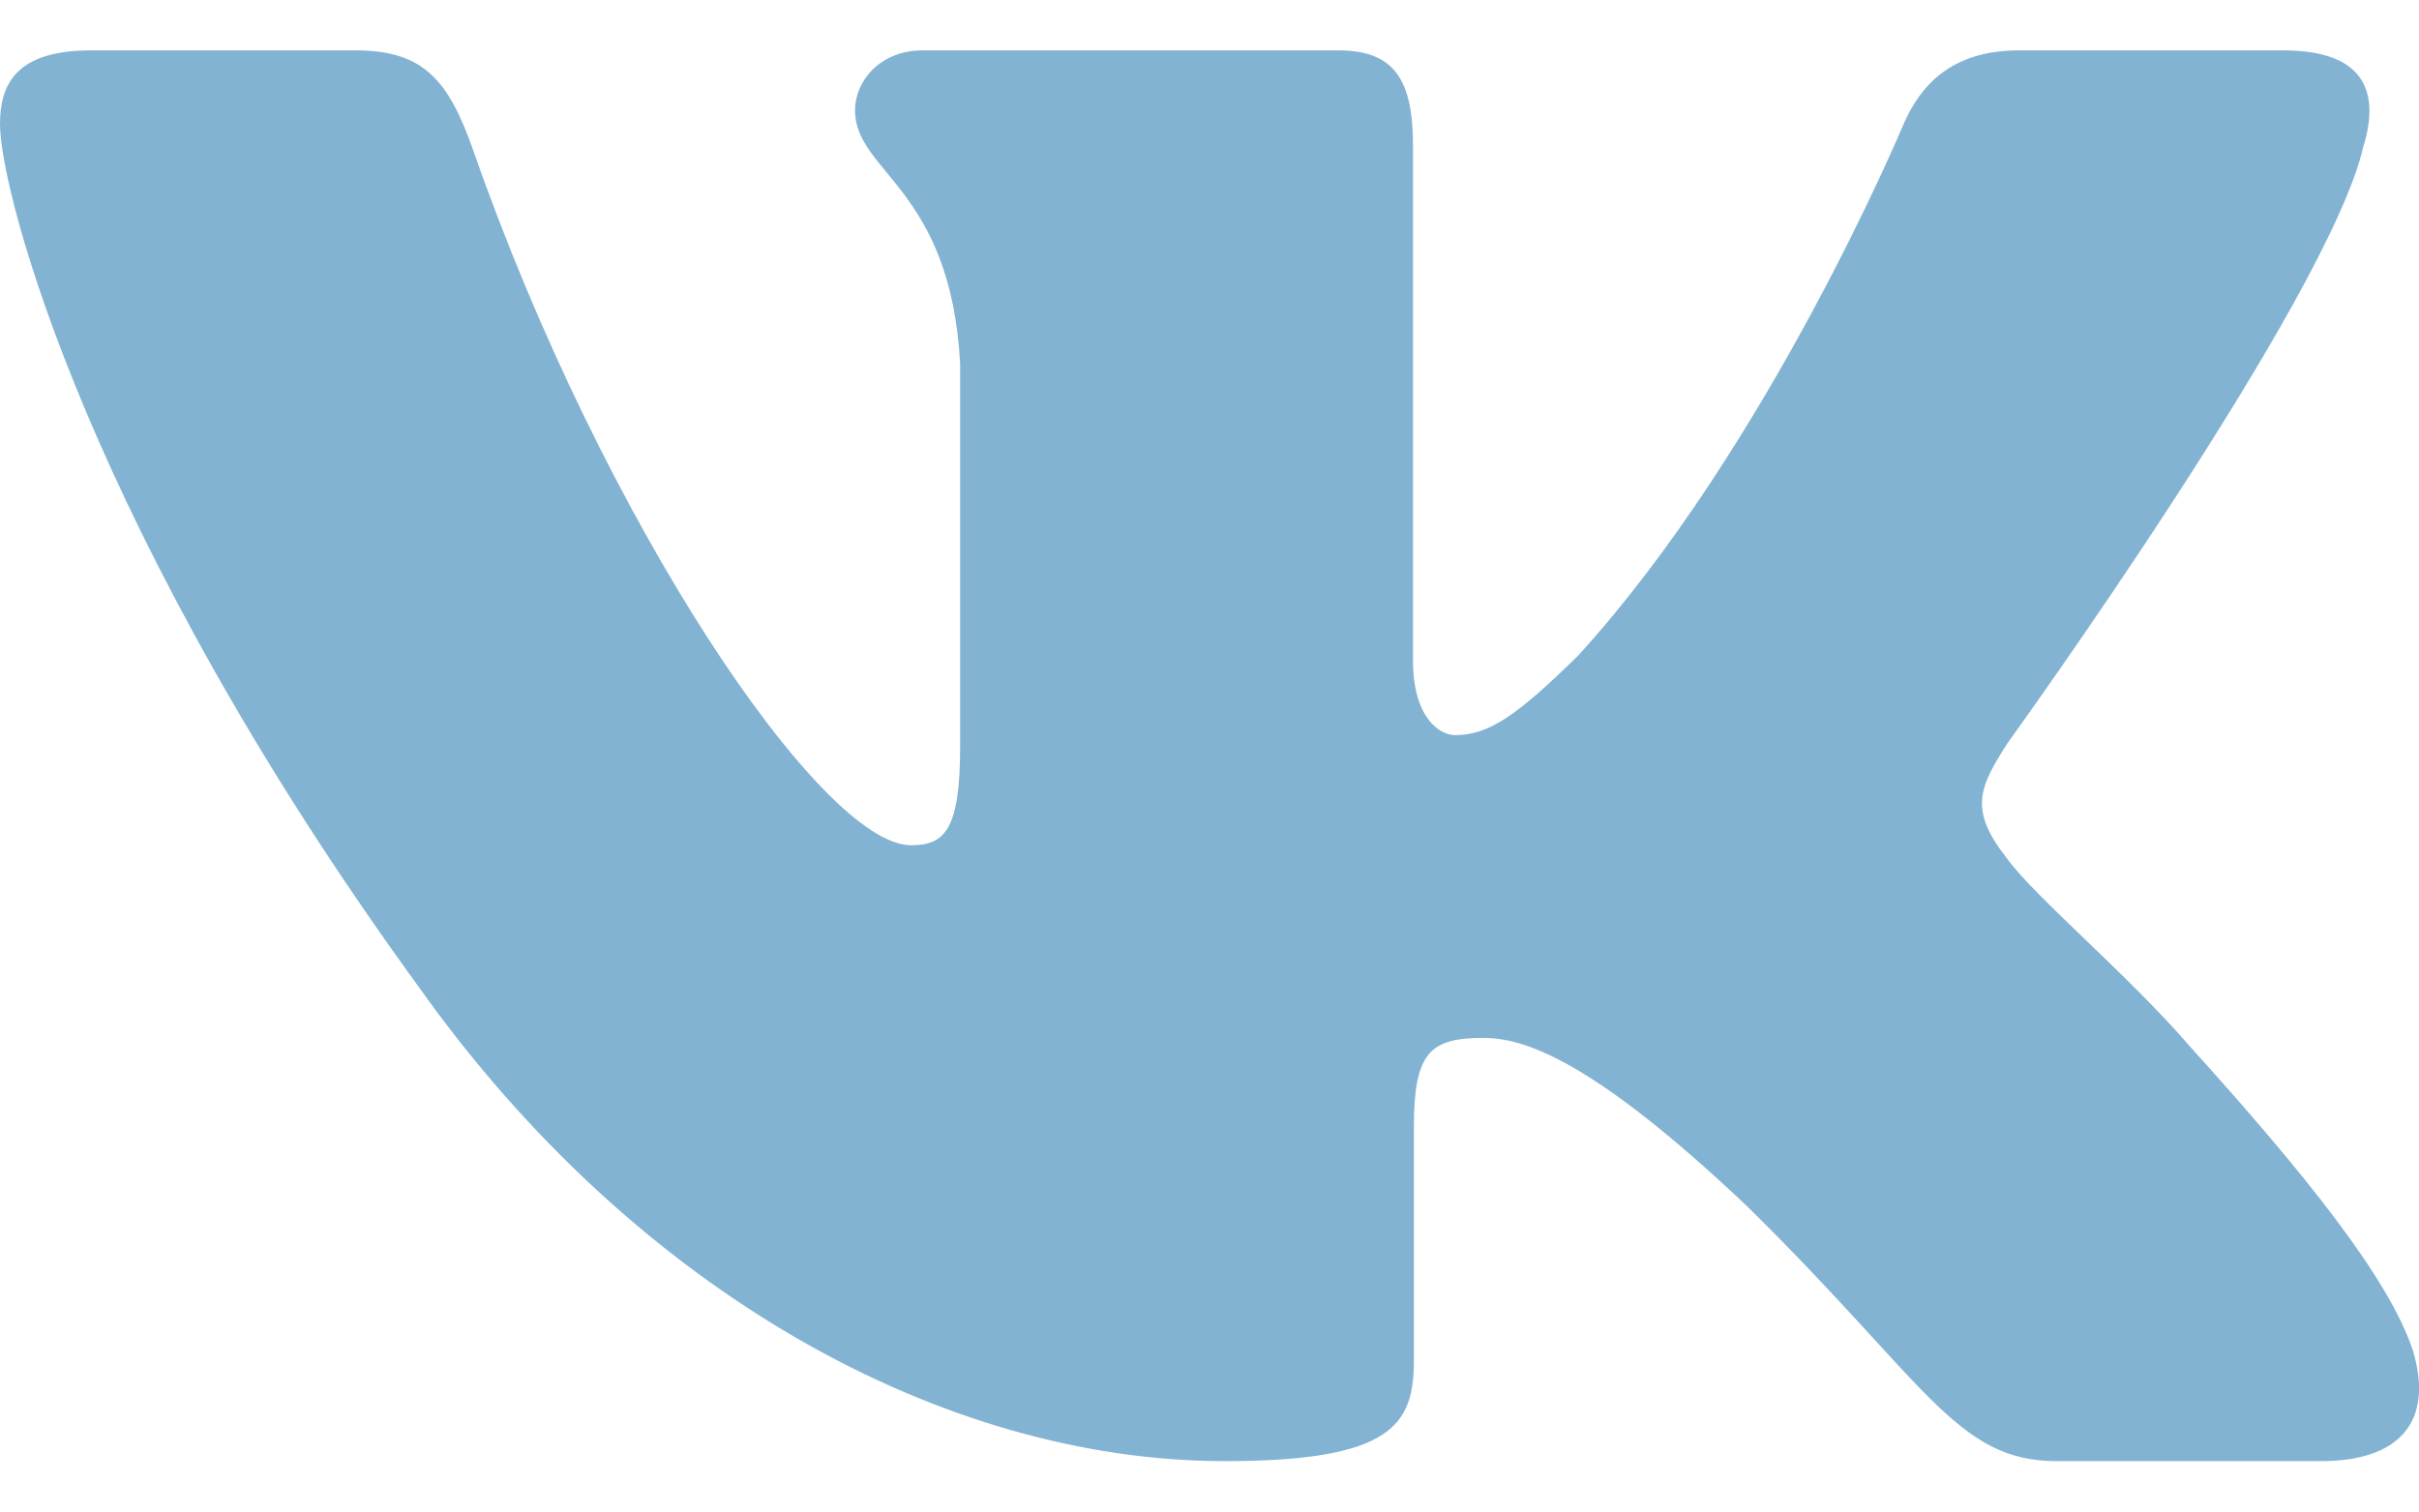
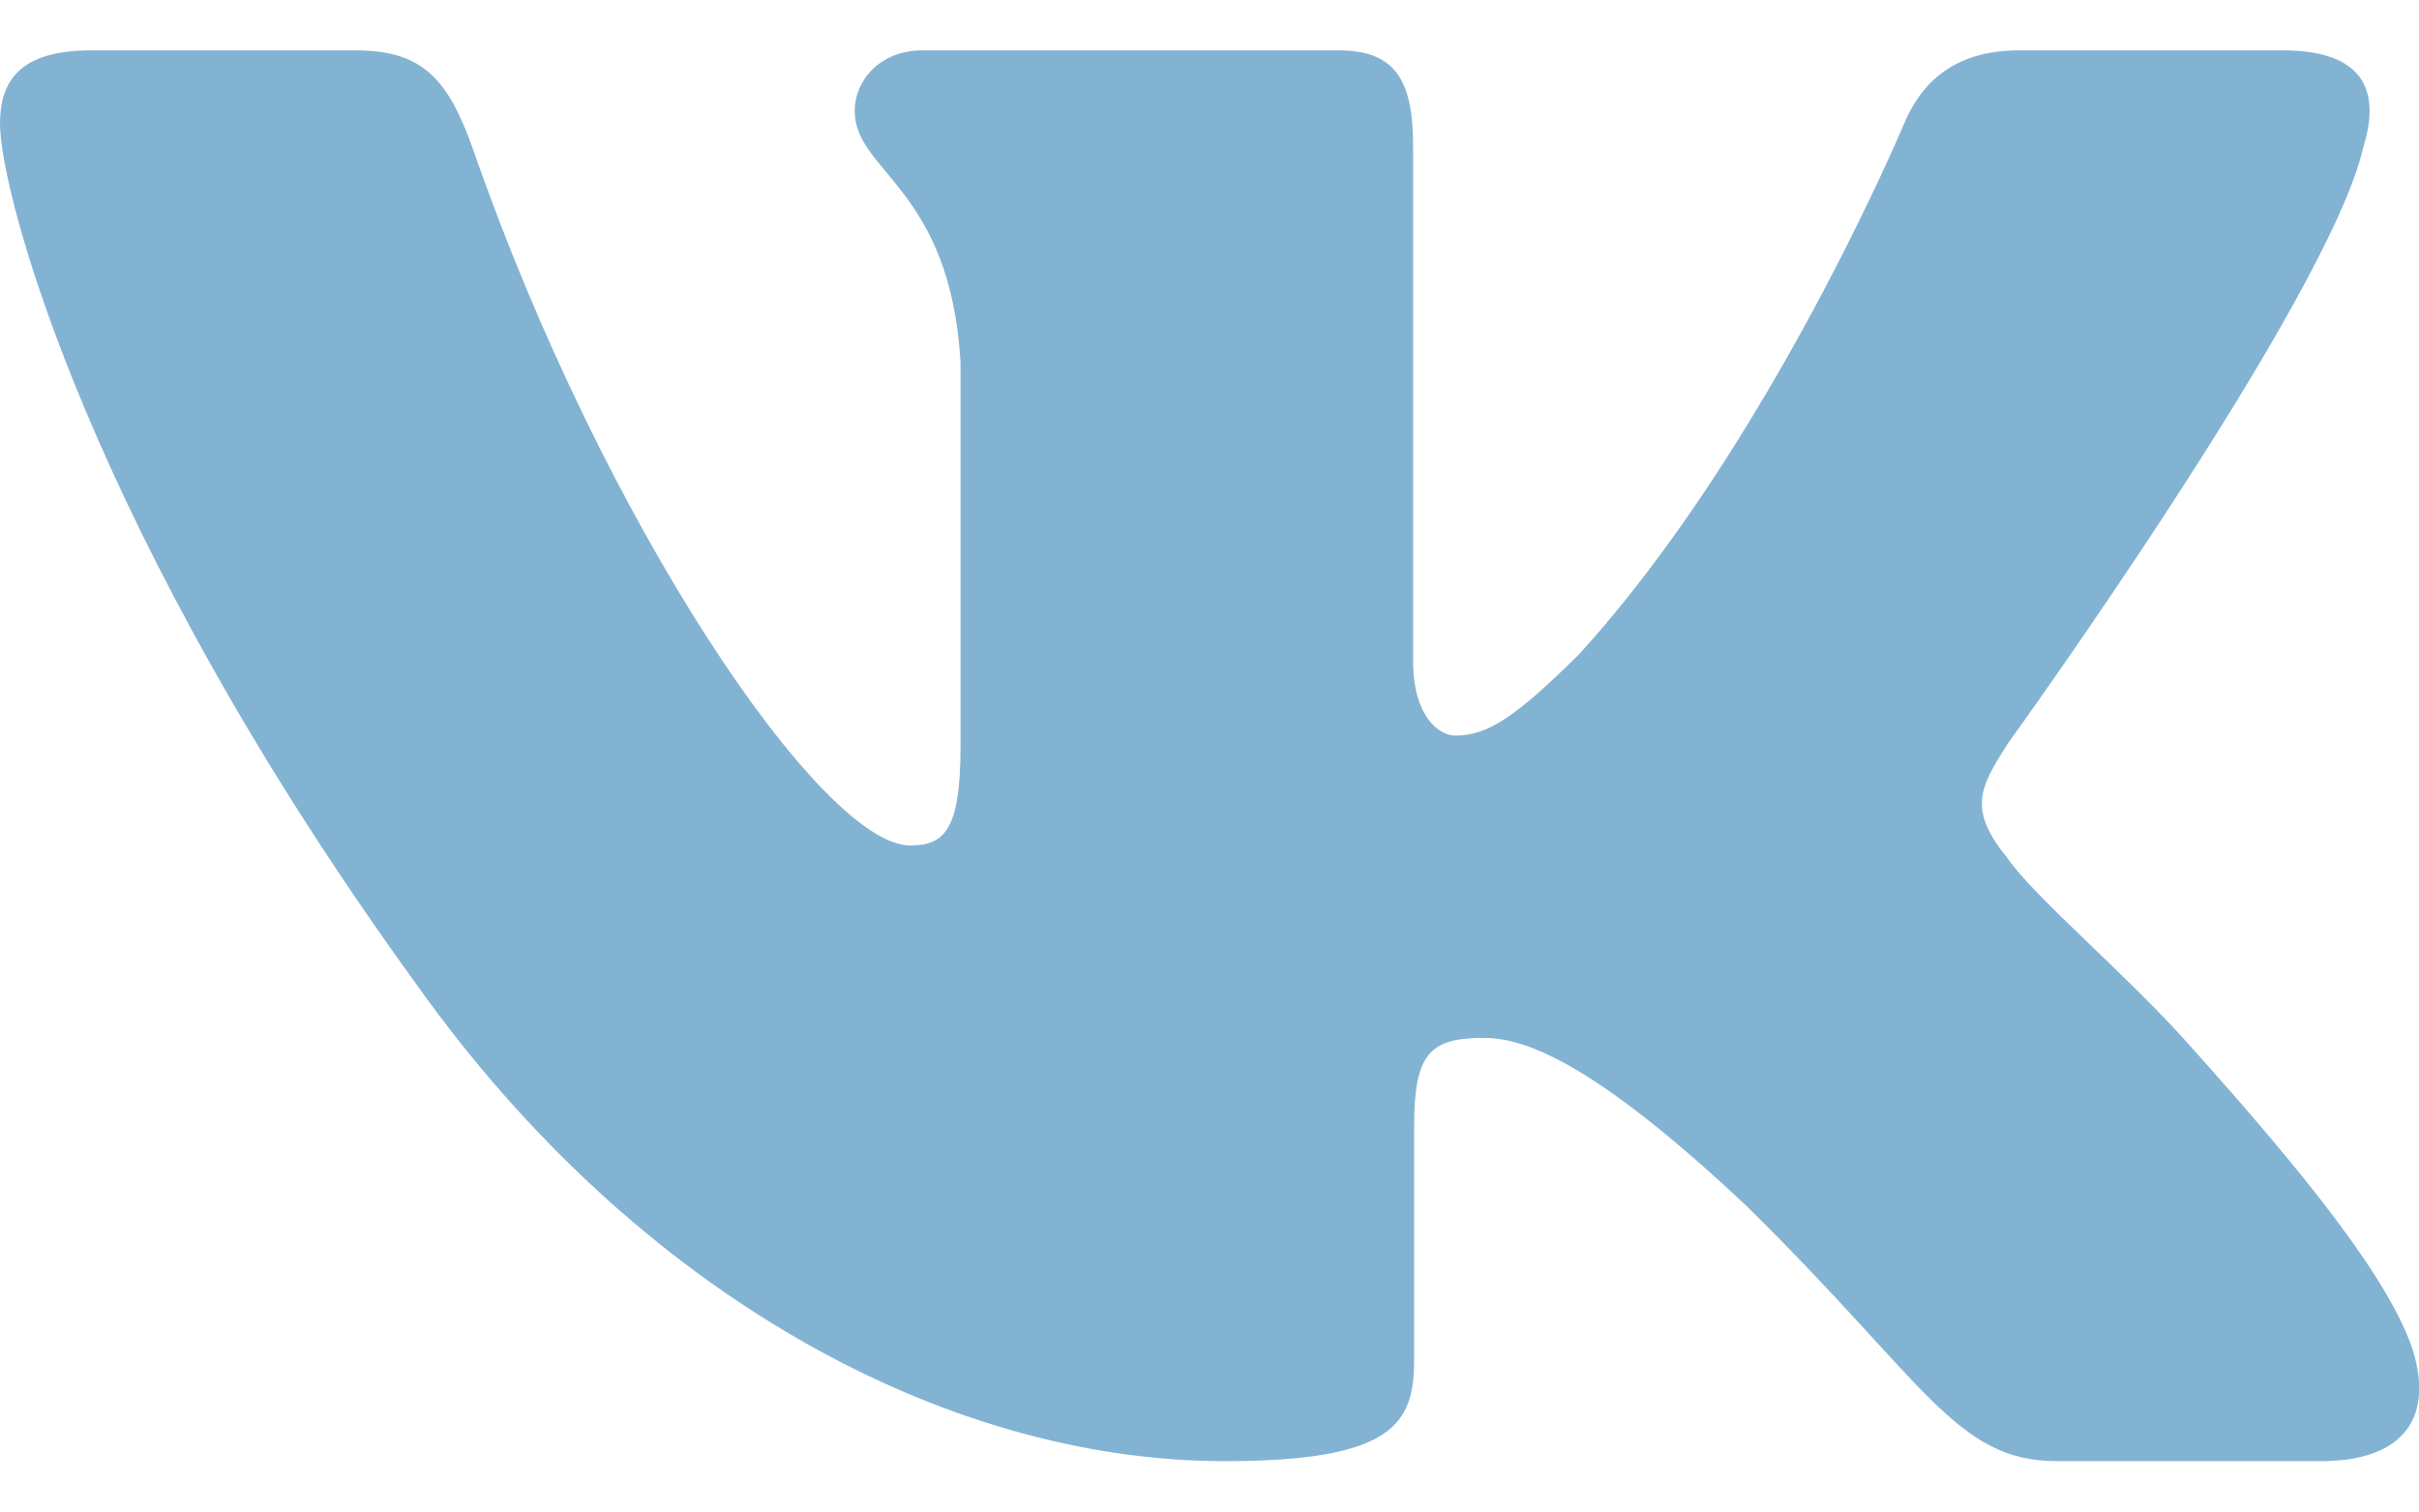
<svg xmlns="http://www.w3.org/2000/svg" width="24" height="15" viewBox="0 0 24 15" fill="none">
-   <path fill-rule="evenodd" clip-rule="evenodd" d="M23.45 1.448C23.616 0.902 23.45 0.5 22.655 0.5H20.03C19.362 0.5 19.054 0.847 18.887 1.23C18.887 1.23 17.552 4.426 15.661 6.502C15.049 7.104 14.771 7.295 14.437 7.295C14.27 7.295 14.019 7.104 14.019 6.557V1.448C14.019 0.792 13.835 0.5 13.279 0.5H9.151C8.734 0.5 8.483 0.804 8.483 1.093C8.483 1.714 9.429 1.858 9.526 3.606V7.404C9.526 8.237 9.373 8.388 9.039 8.388C8.149 8.388 5.984 5.177 4.699 1.503C4.45 0.788 4.198 0.5 3.527 0.5H0.9C0.15 0.5 0 0.847 0 1.23C0 1.912 0.89 5.3 4.145 9.781C6.315 12.841 9.37 14.5 12.153 14.5C13.822 14.5 14.028 14.132 14.028 13.497V11.184C14.028 10.447 14.186 10.3 14.715 10.3C15.105 10.3 15.772 10.492 17.33 11.967C19.11 13.716 19.403 14.5 20.405 14.5H23.03C23.78 14.5 24.156 14.132 23.94 13.404C23.702 12.68 22.852 11.629 21.725 10.382C21.113 9.672 20.195 8.907 19.916 8.524C19.527 8.033 19.638 7.814 19.916 7.377C19.916 7.377 23.116 2.951 23.449 1.448H23.45Z" fill="#83B3D3" />
+   <path fill-rule="evenodd" clip-rule="evenodd" d="M23.45 1.45c.17-.55 0-.95-.8-.95h-2.62c-.67 0-.98.35-1.14.73 0 0-1.34 3.2-3.23 5.27-.61.6-.89.8-1.22.8-.17 0-.42-.2-.42-.74V1.45c0-.66-.18-.95-.74-.95H9.15c-.42 0-.67.3-.67.6 0 .61.95.76 1.05 2.5v3.8c0 .84-.16.99-.5.99-.88 0-3.05-3.21-4.33-6.89-.25-.71-.5-1-1.17-1H.9c-.75 0-.9.35-.9.73 0 .68.89 4.07 4.14 8.55 2.18 3.06 5.23 4.72 8.01 4.72 1.67 0 1.88-.37 1.88-1v-2.32c0-.73.16-.88.69-.88.38 0 1.05.2 2.61 1.67 1.78 1.75 2.07 2.53 3.08 2.53h2.62c.75 0 1.13-.37.91-1.1-.24-.72-1.09-1.77-2.21-3.02-.62-.7-1.54-1.47-1.81-1.86-.4-.49-.28-.7 0-1.14 0 0 3.2-4.43 3.53-5.93Z" fill="#83B3D3" />
</svg>
